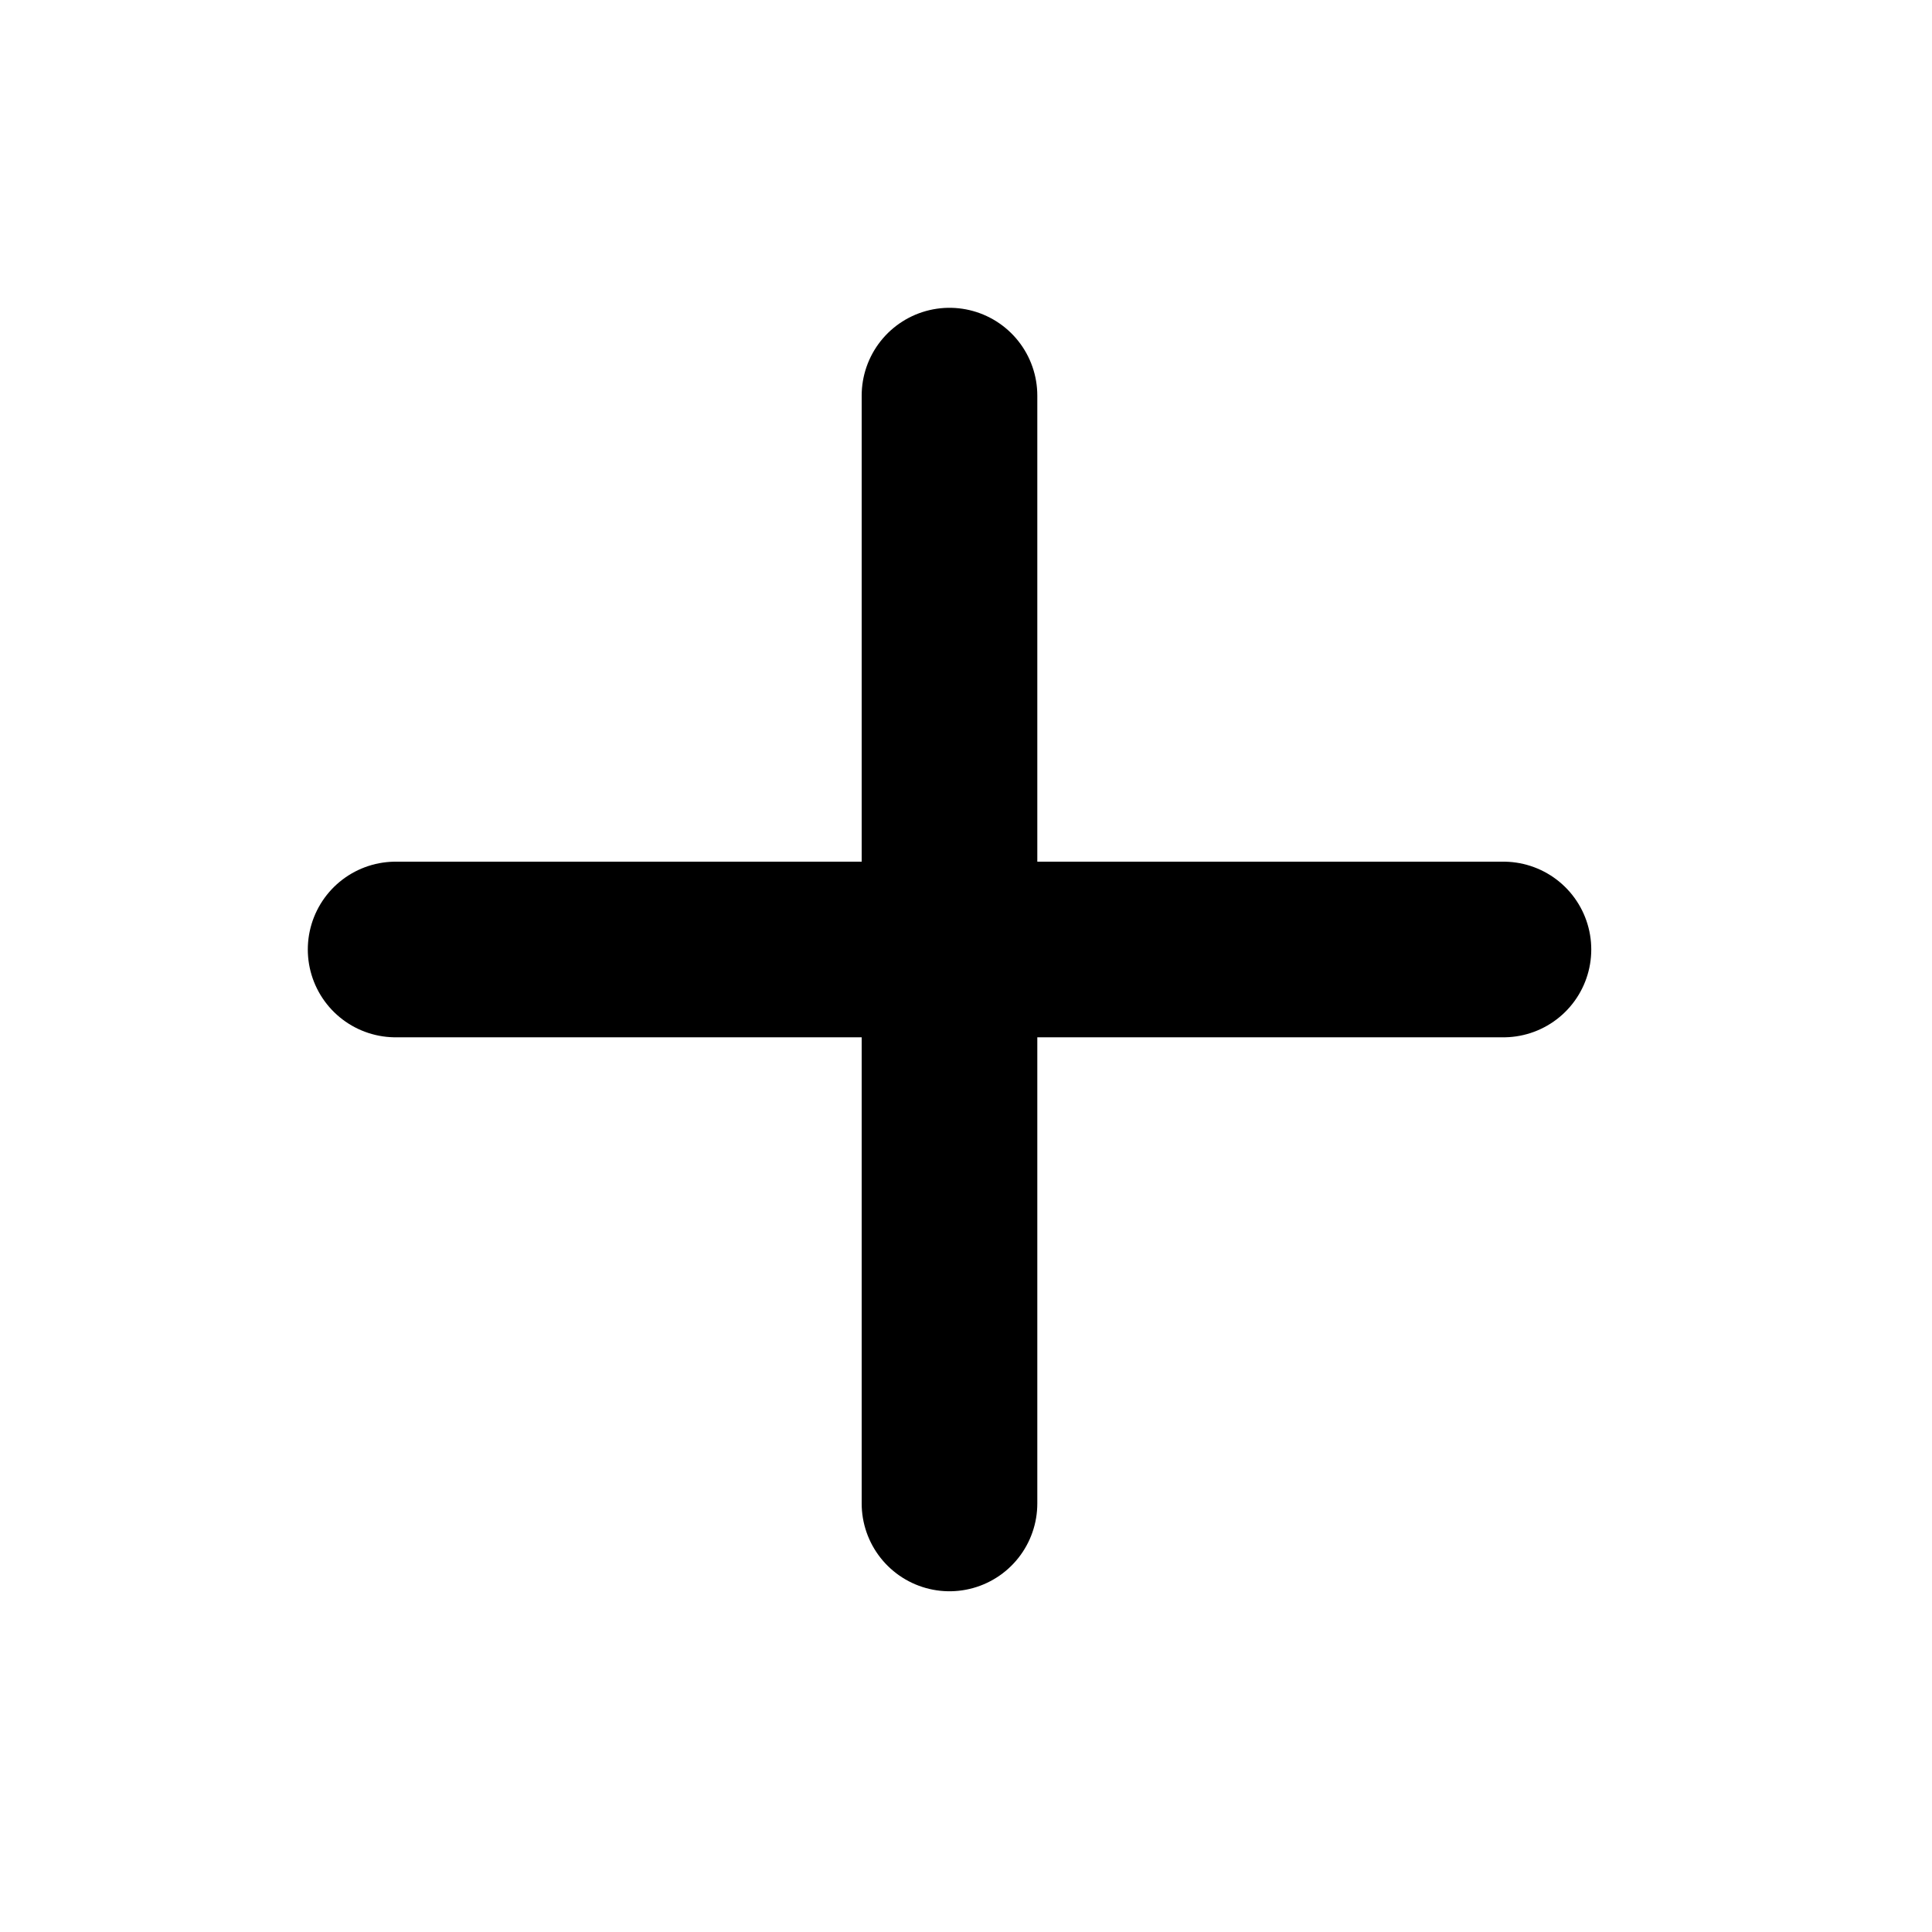
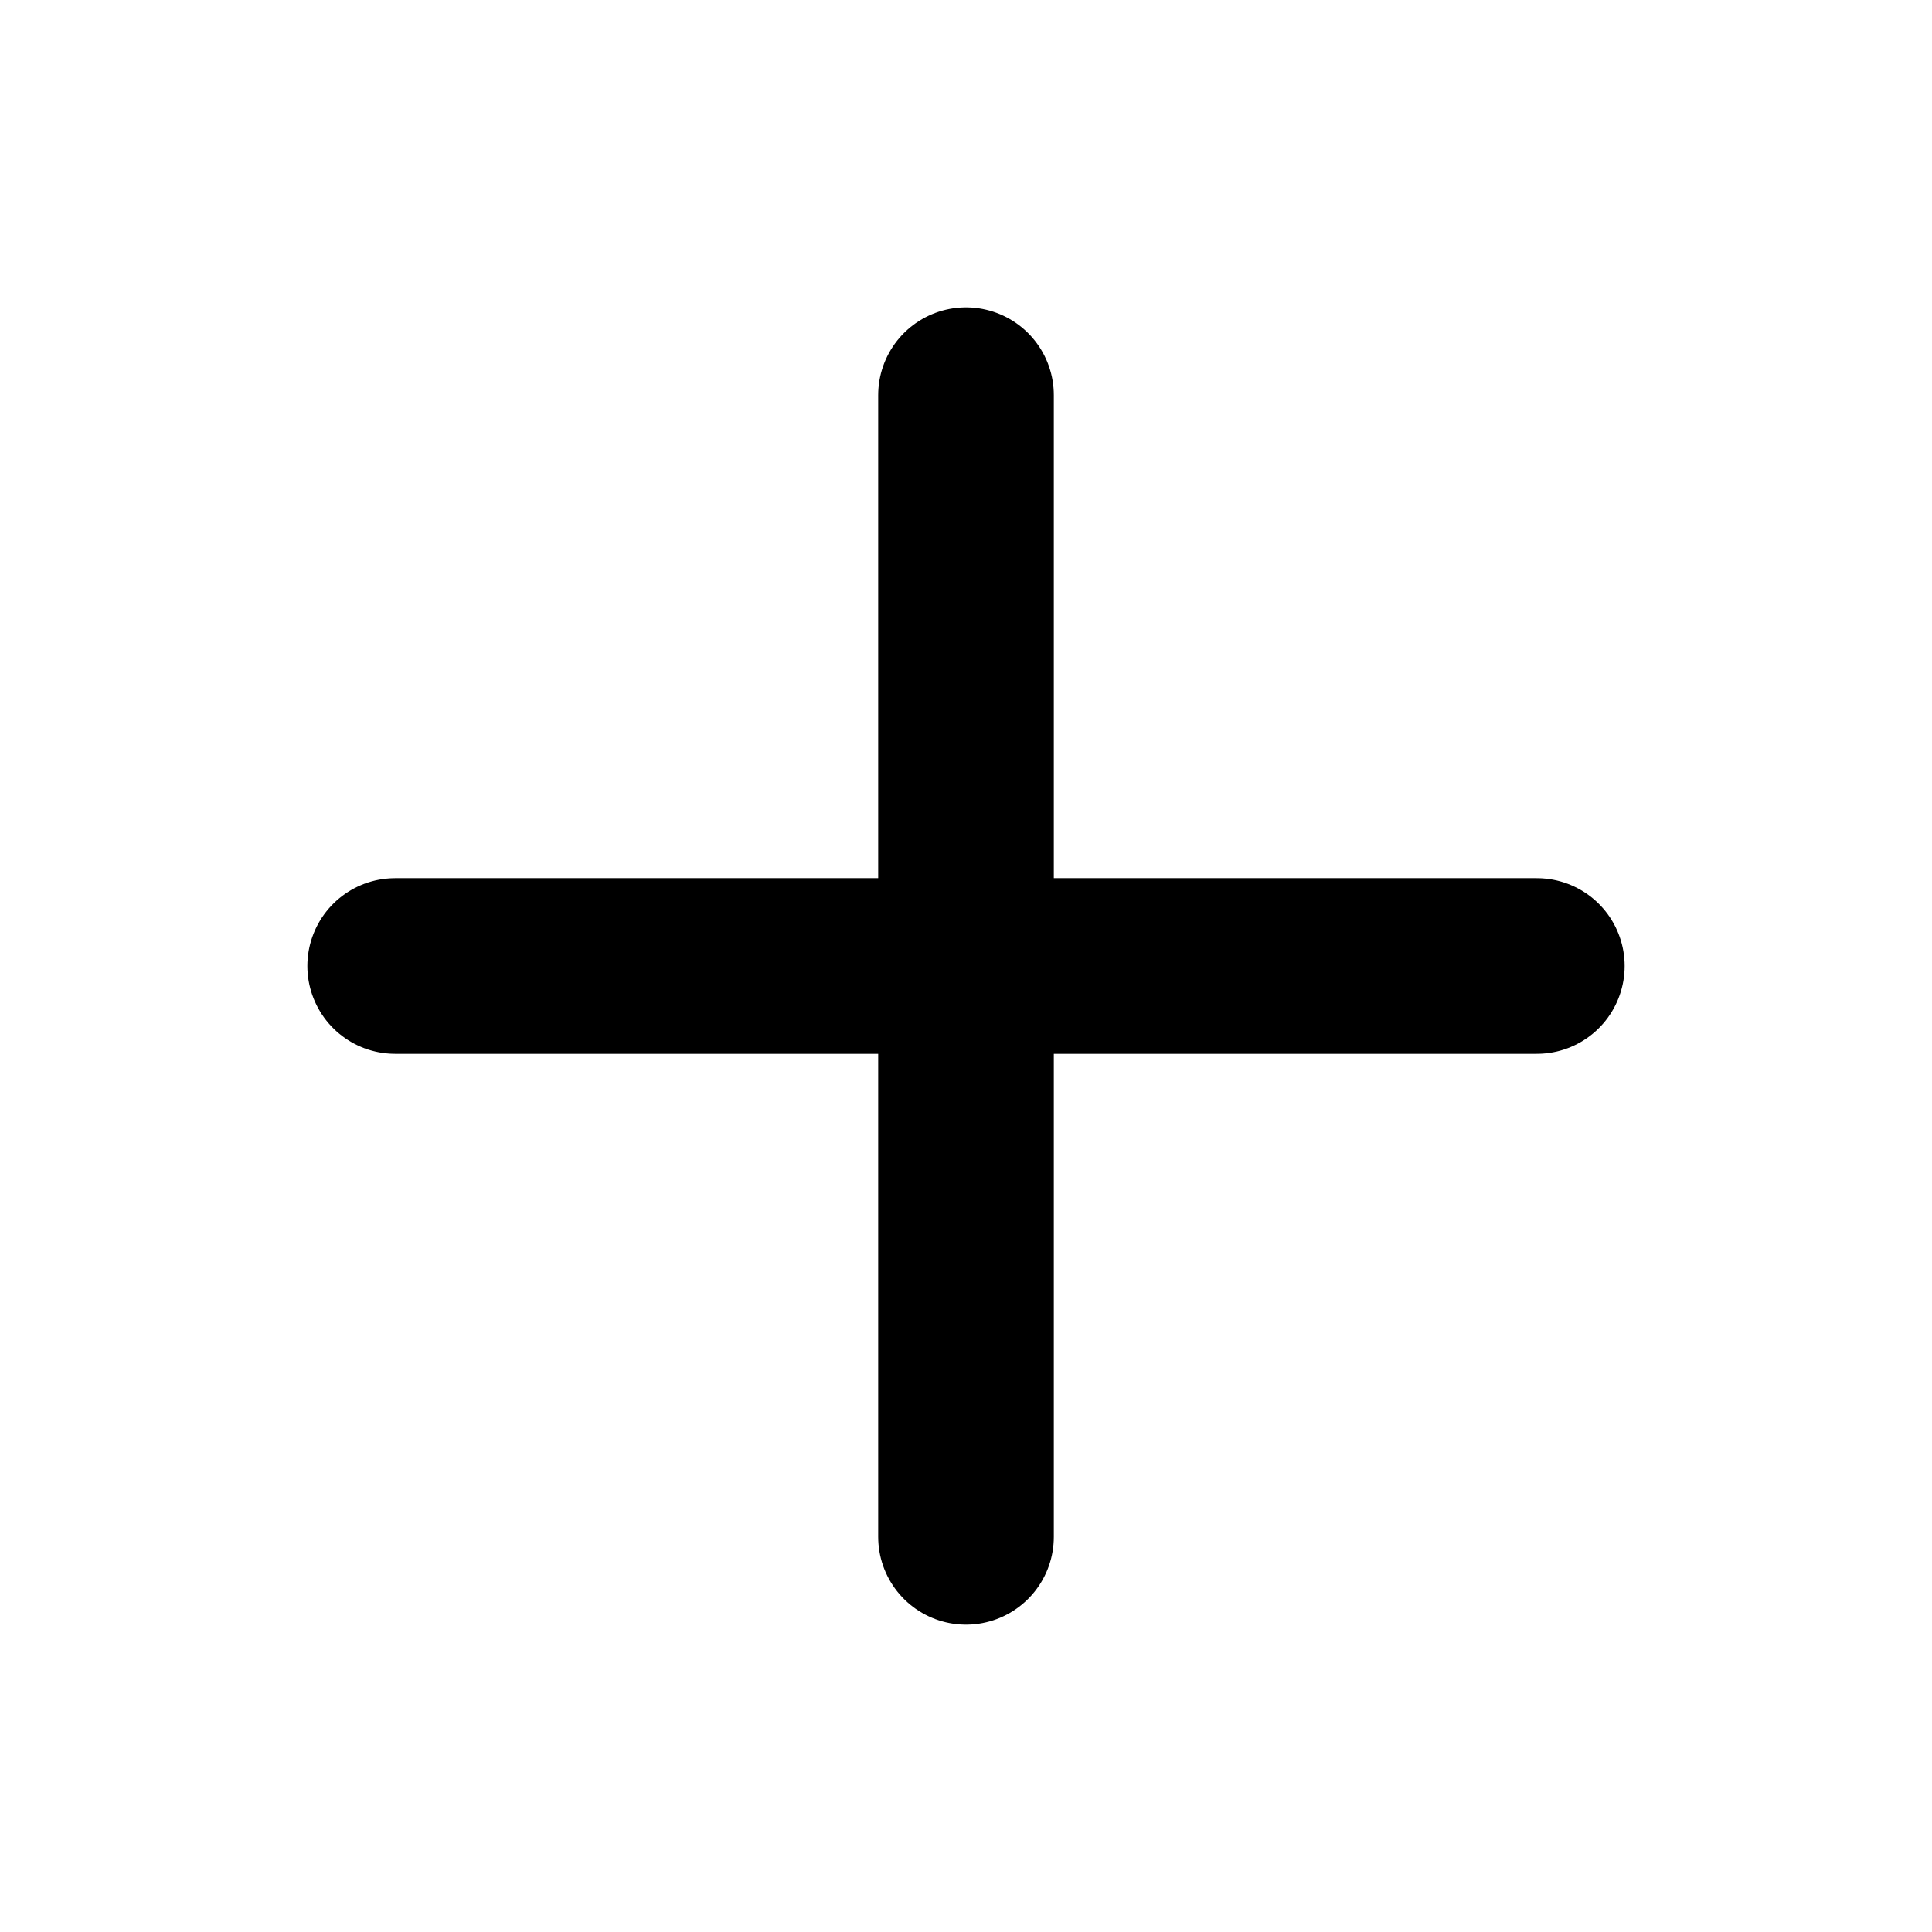
<svg xmlns="http://www.w3.org/2000/svg" width="22" height="22" viewBox="0 0 22 22" fill="none">
-   <path d="M10.812 4.505V17.12M4.505 10.812H17.12" stroke="currentColor" stroke-width="2" stroke-linecap="round" stroke-linejoin="round" />
+   <path d="M11 4.5V17.5M4.5 11H17.5" stroke="currentColor" stroke-width="2" stroke-linecap="round" stroke-linejoin="round" />
</svg>
